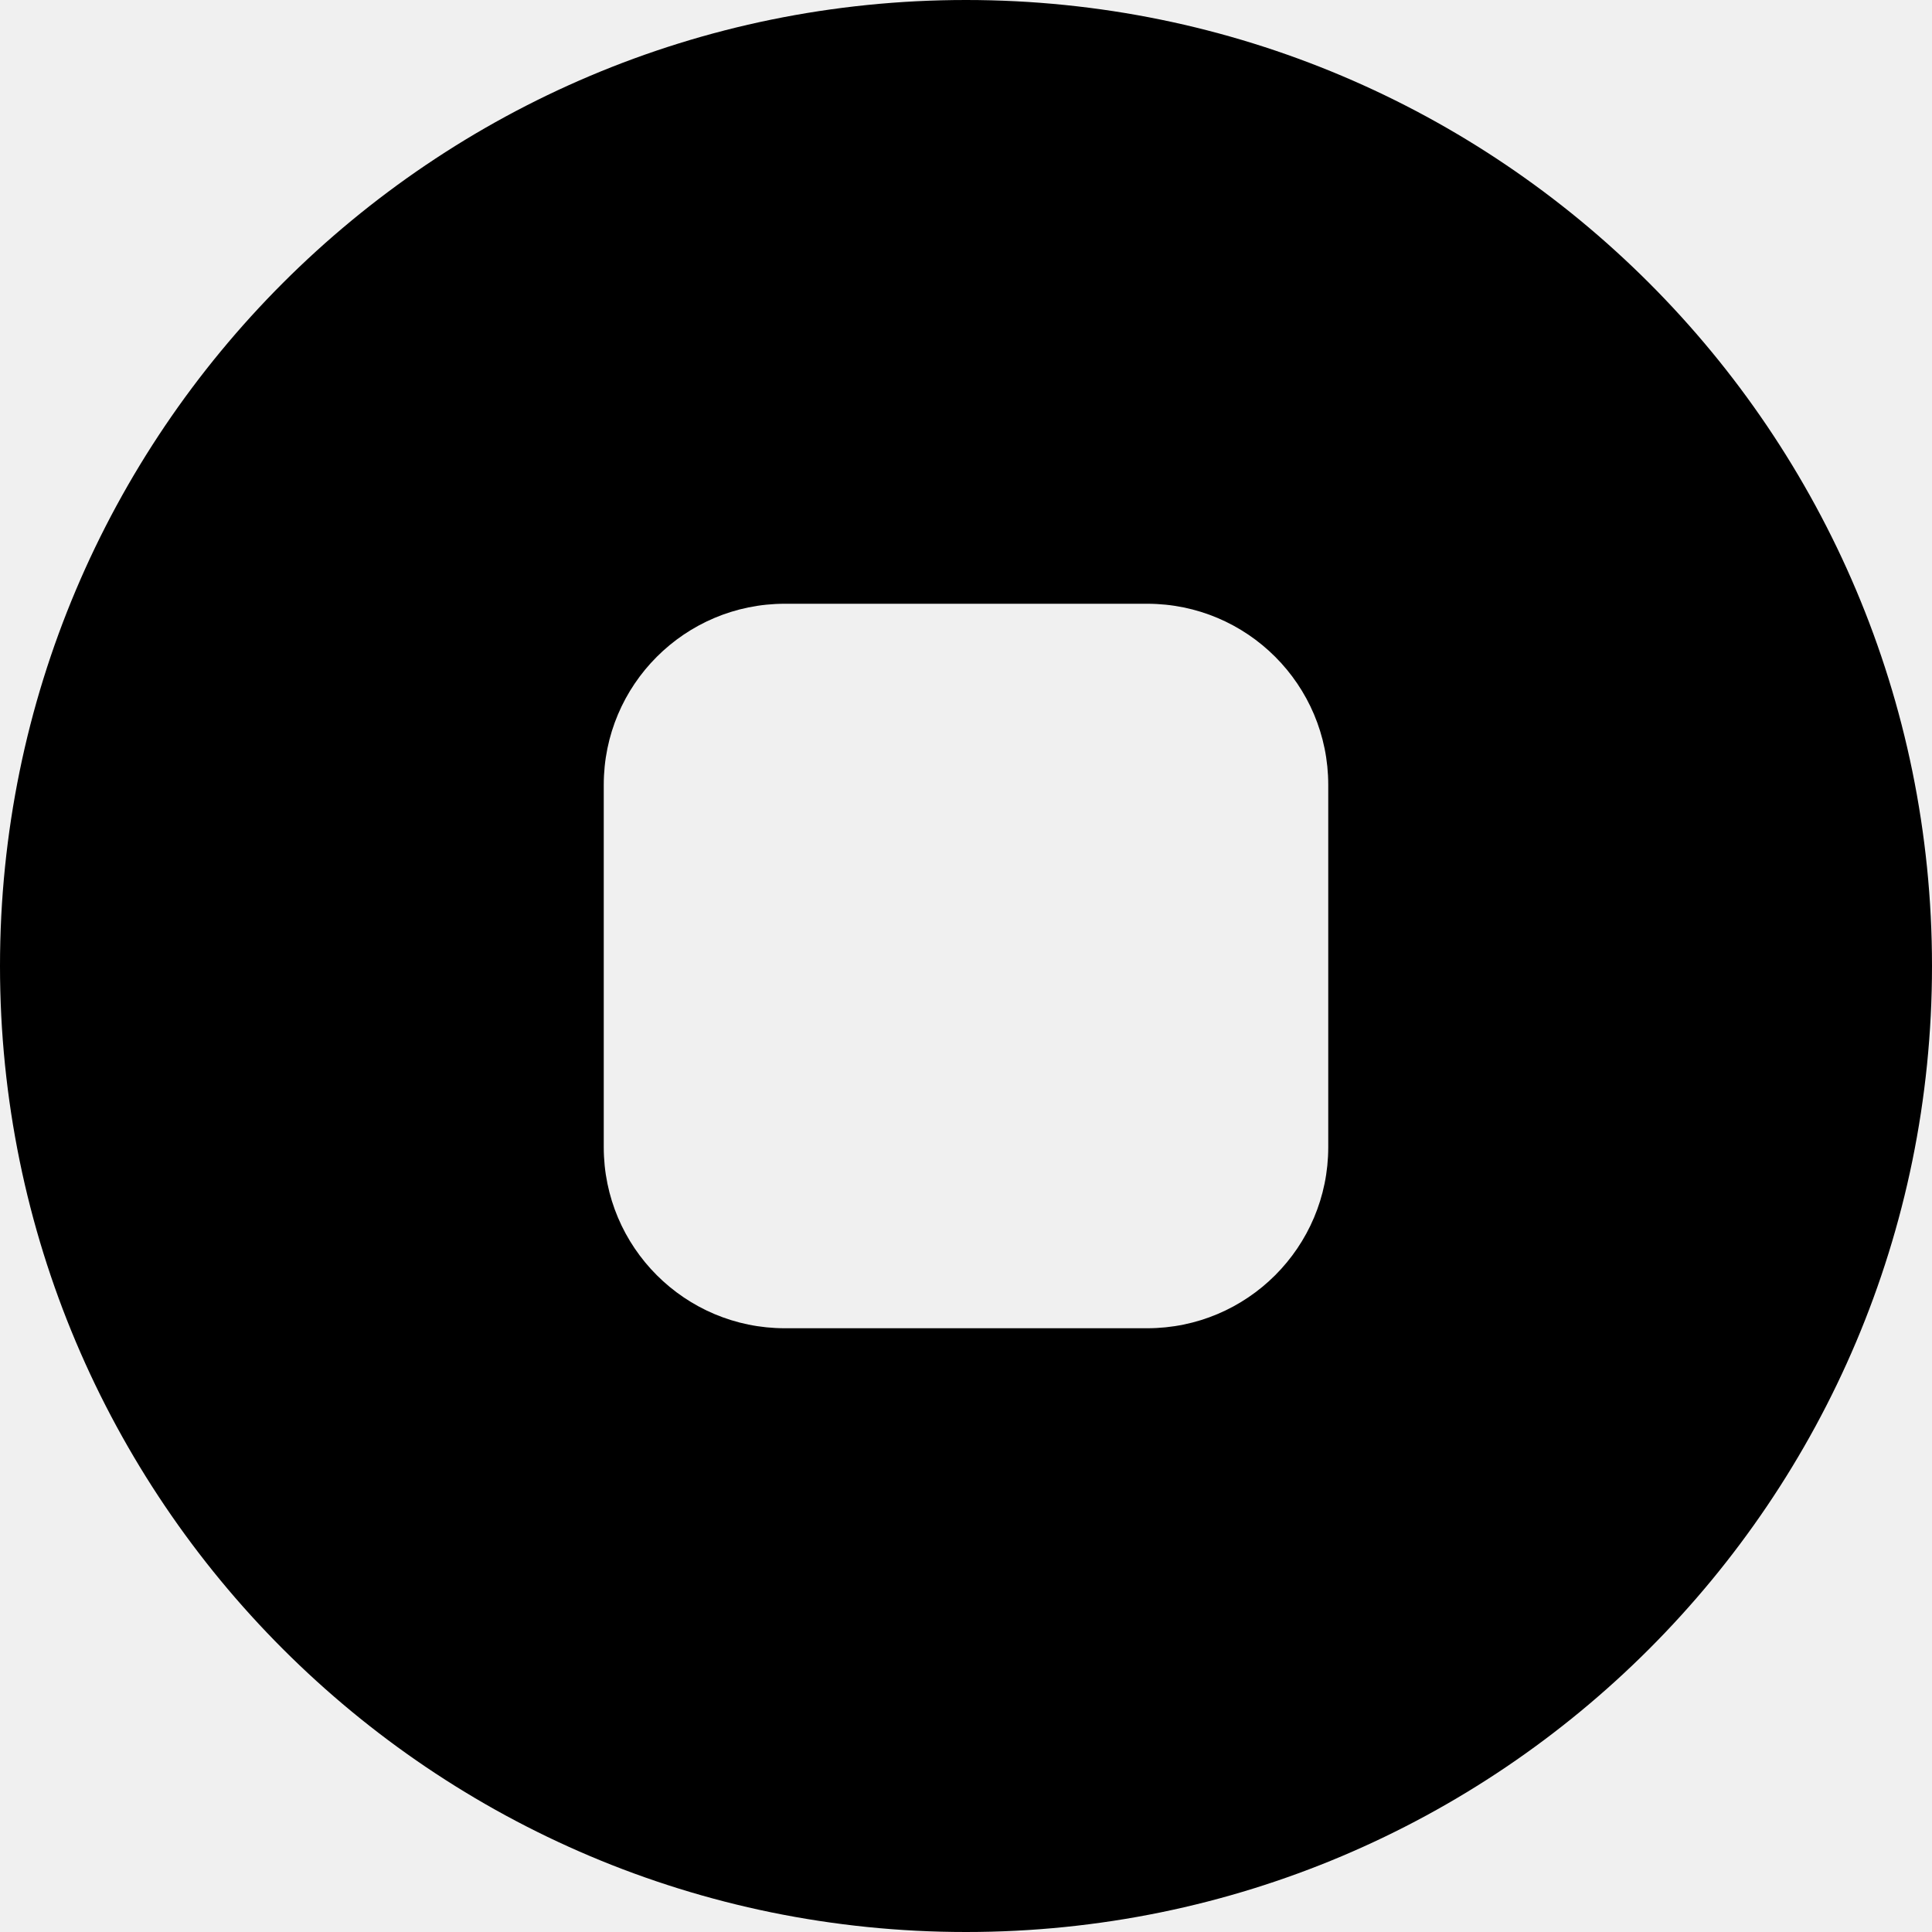
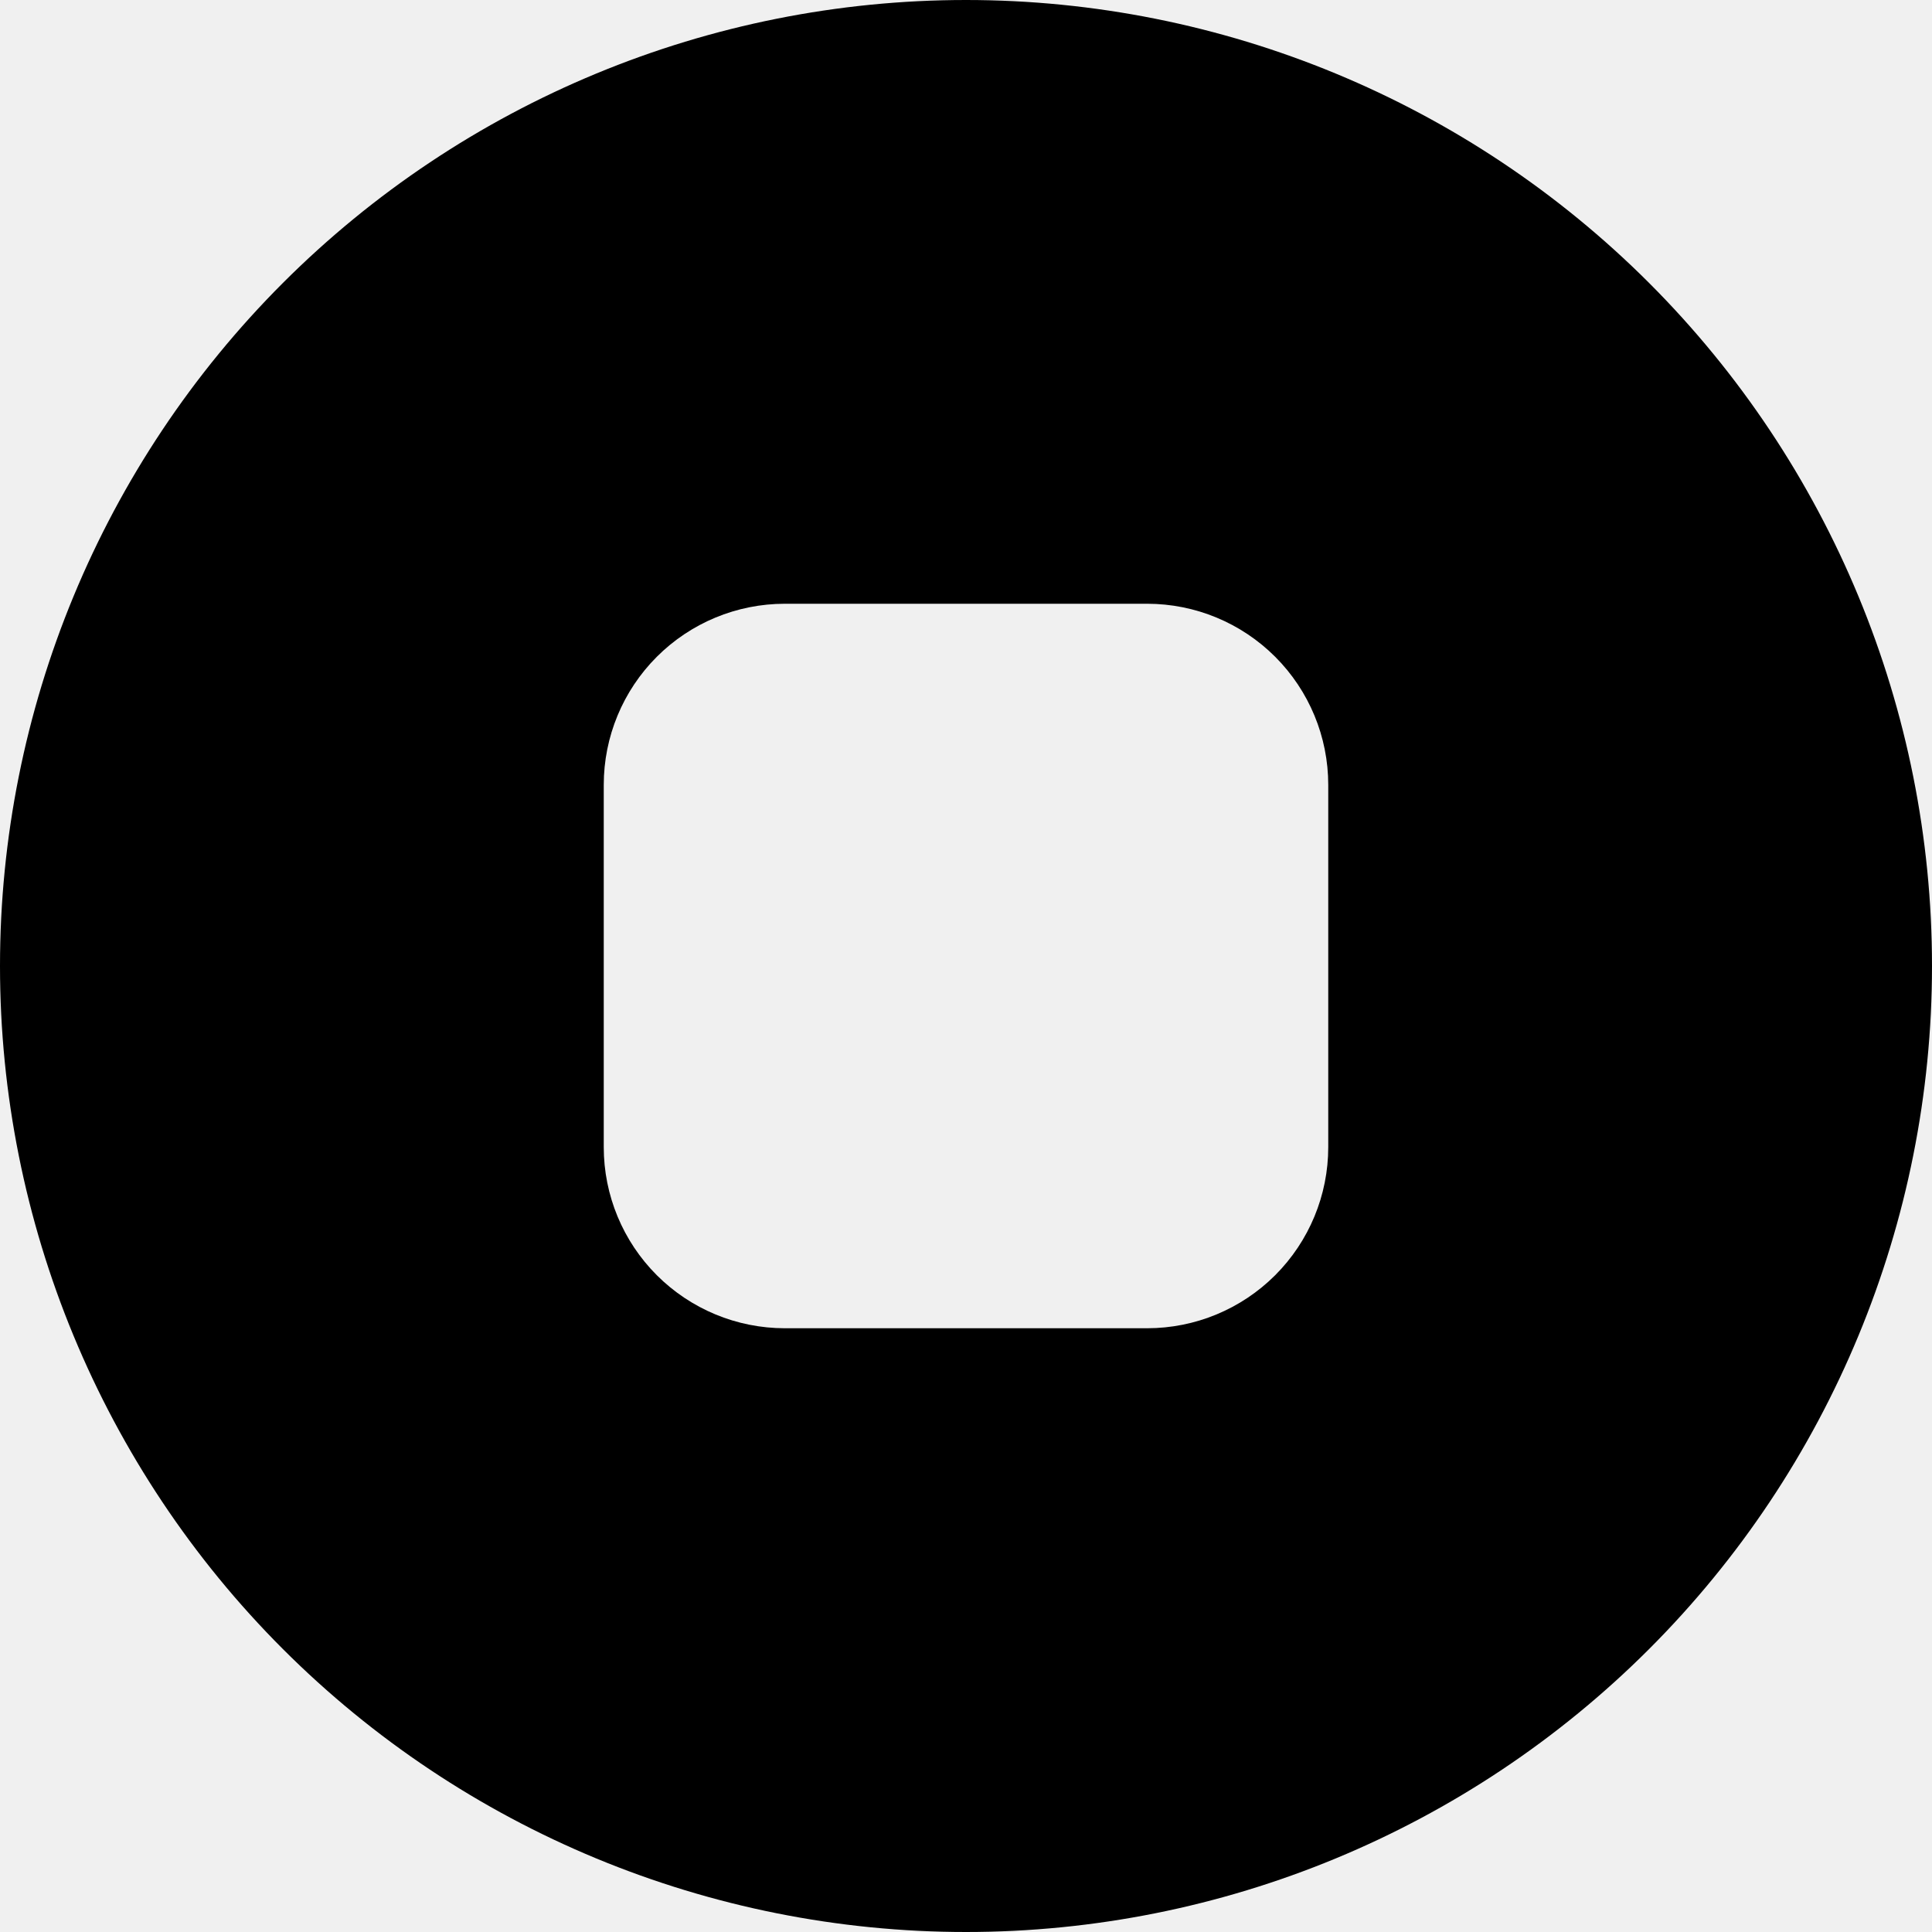
- <svg xmlns="http://www.w3.org/2000/svg" width="16" height="16" fill="currentColor" class="bi bi-stop-circle-fill" viewBox="0 0 16 16">
-   <path d="M16 8A8 8 0 1 1 0 8a8 8 0 0 1 16 0M6.5 5A1.5 1.5 0 0 0 5 6.5v3A1.5 1.5 0 0 0 6.5 11h3A1.5 1.5 0 0 0 11 9.5v-3A1.5 1.5 0 0 0 9.5 5z" />
+ <svg xmlns="http://www.w3.org/2000/svg" width="50" height="50" viewBox="0 0 50 50" fill="none">
+   <g clip-path="url(#clip0_38_203)">
+     <path d="M50 25C50 31.63 47.366 37.989 42.678 42.678C37.989 47.366 31.63 50 25 50C18.37 50 12.011 47.366 7.322 42.678C2.634 37.989 0 31.63 0 25C0 18.37 2.634 12.011 7.322 7.322C12.011 2.634 18.37 0 25 0C31.63 0 37.989 2.634 42.678 7.322C47.366 12.011 50 18.37 50 25ZM20.312 15.625C19.069 15.625 17.877 16.119 16.998 16.998C16.119 17.877 15.625 19.069 15.625 20.312V29.688C15.625 30.931 16.119 32.123 16.998 33.002C17.877 33.881 19.069 34.375 20.312 34.375H29.688C30.931 34.375 32.123 33.881 33.002 33.002C33.881 32.123 34.375 30.931 34.375 29.688V20.312C34.375 19.069 33.881 17.877 33.002 16.998C32.123 16.119 30.931 15.625 29.688 15.625H20.312Z" fill="black" />
+   </g>
+   <defs>
+     <clipPath id="clip0_38_203">
+       <rect width="50" height="50" fill="white" />
+     </clipPath>
+   </defs>
</svg>
